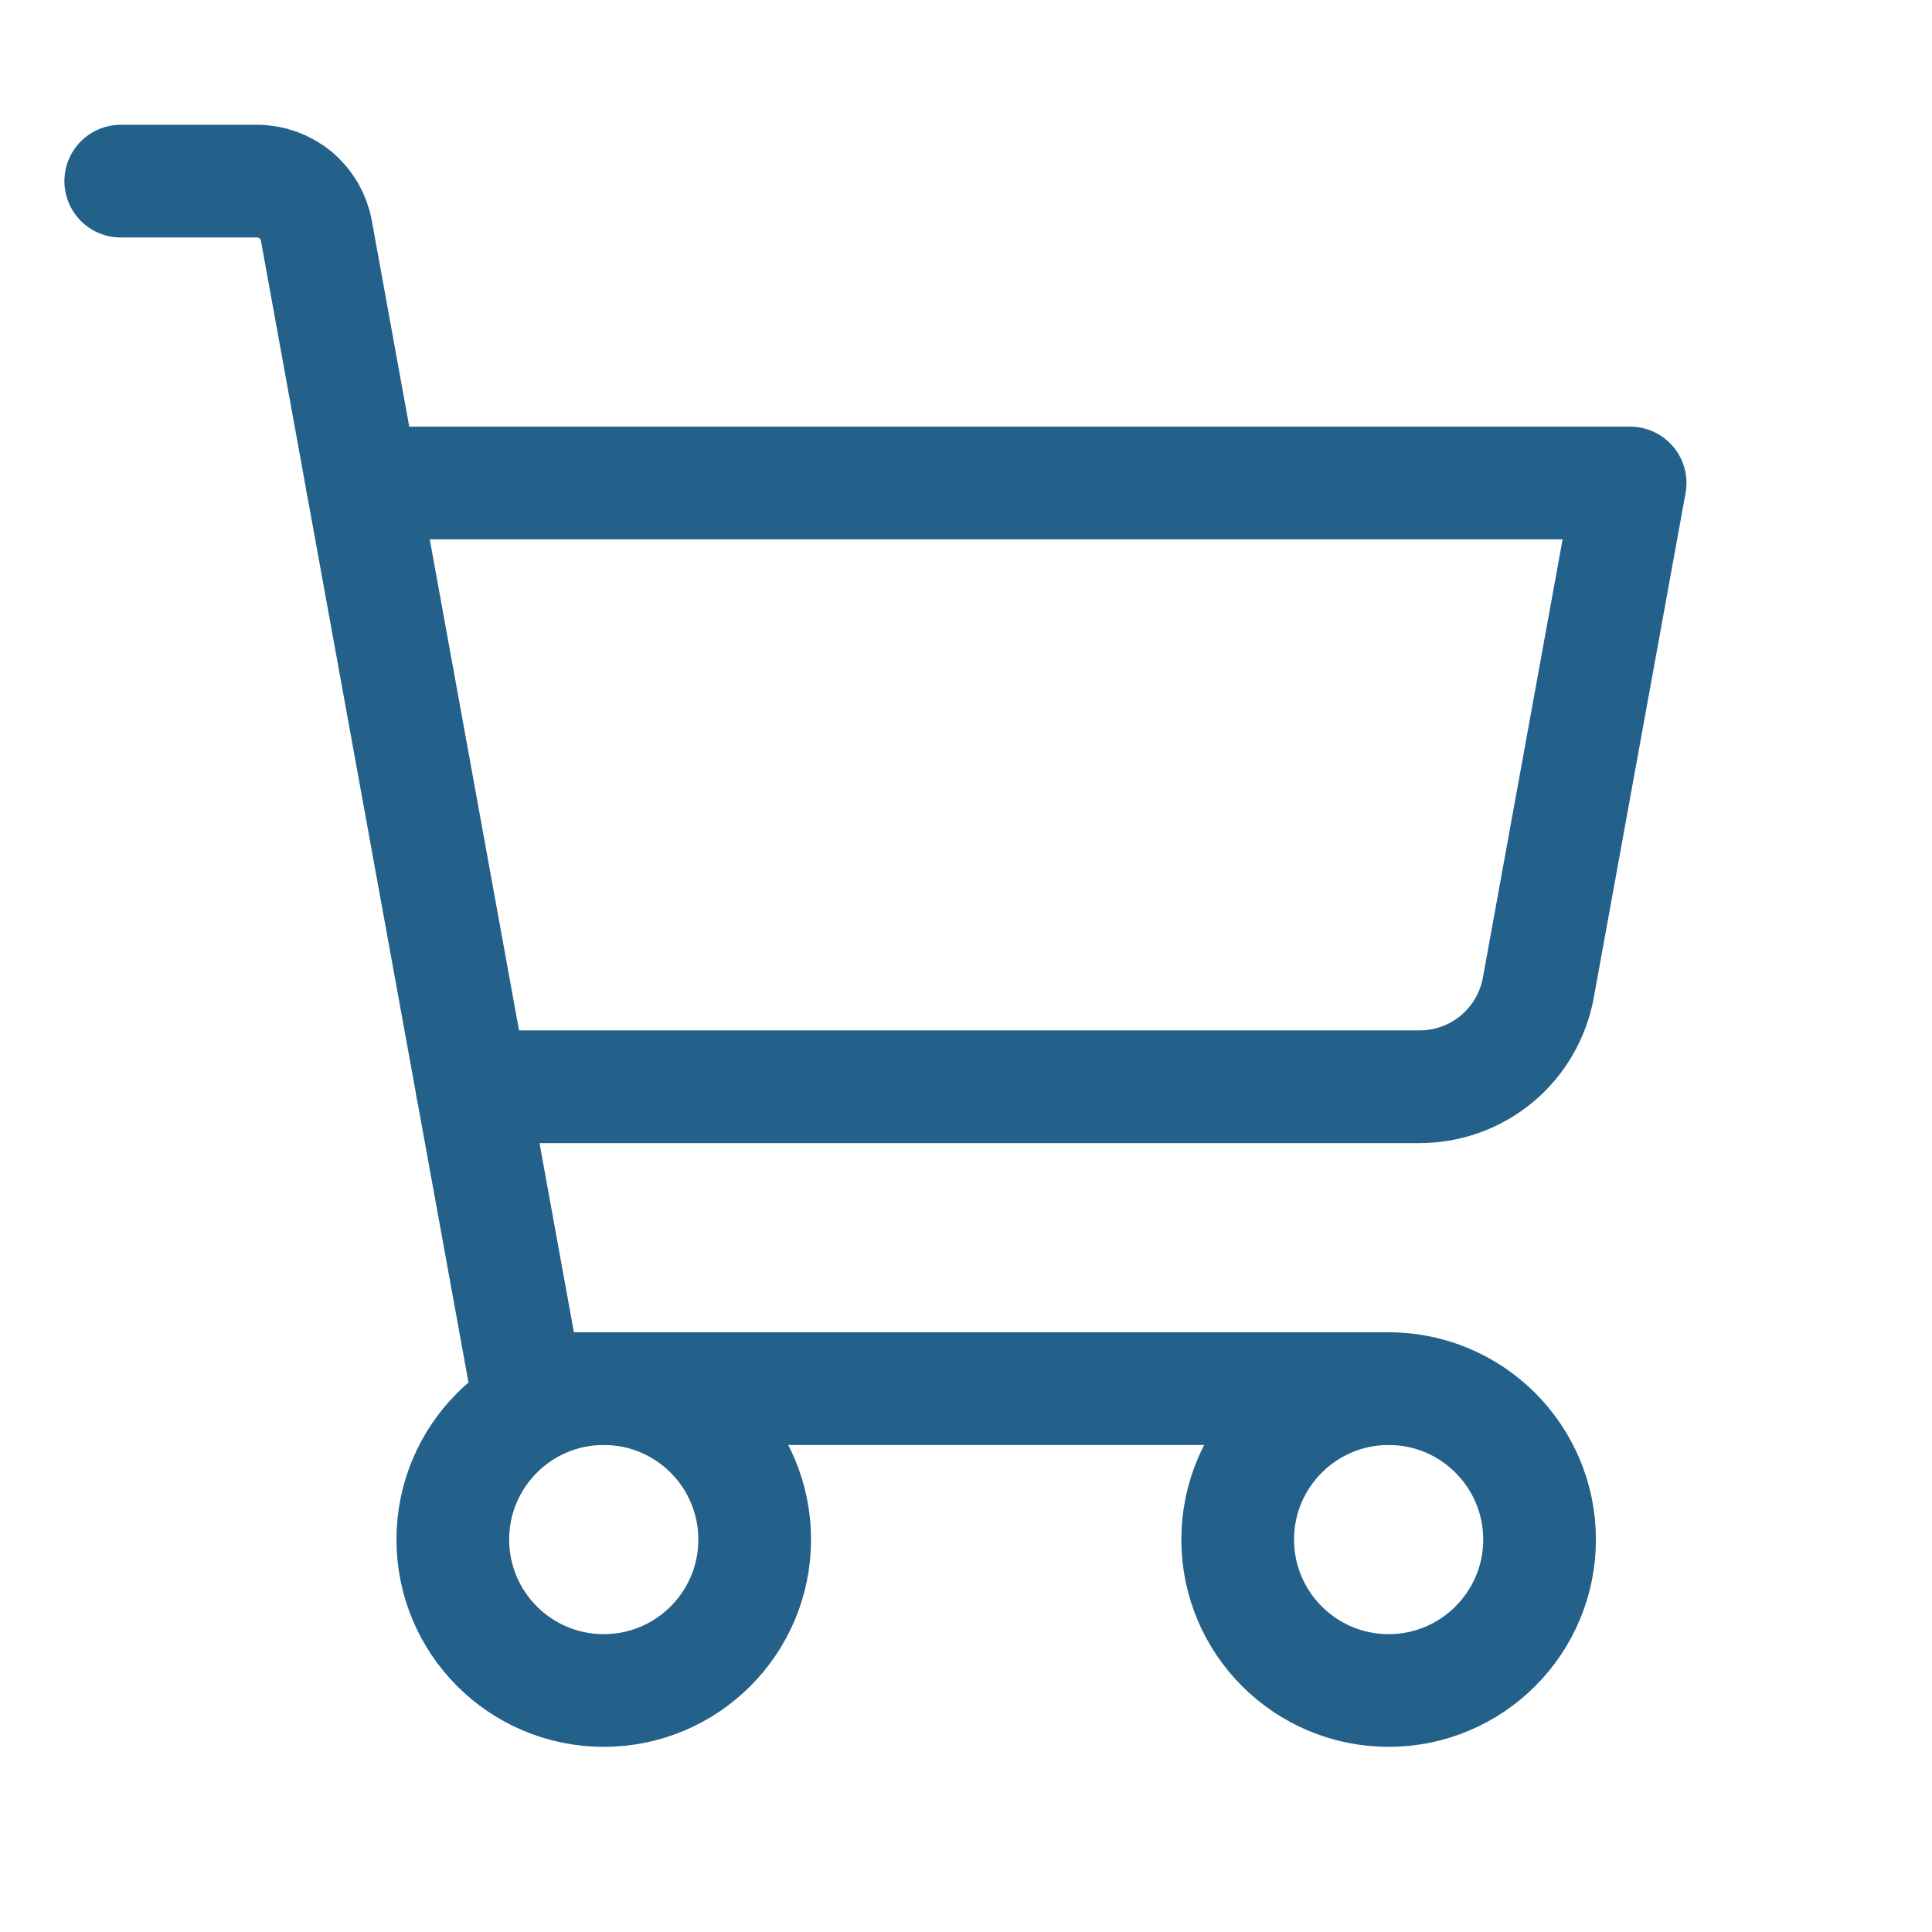
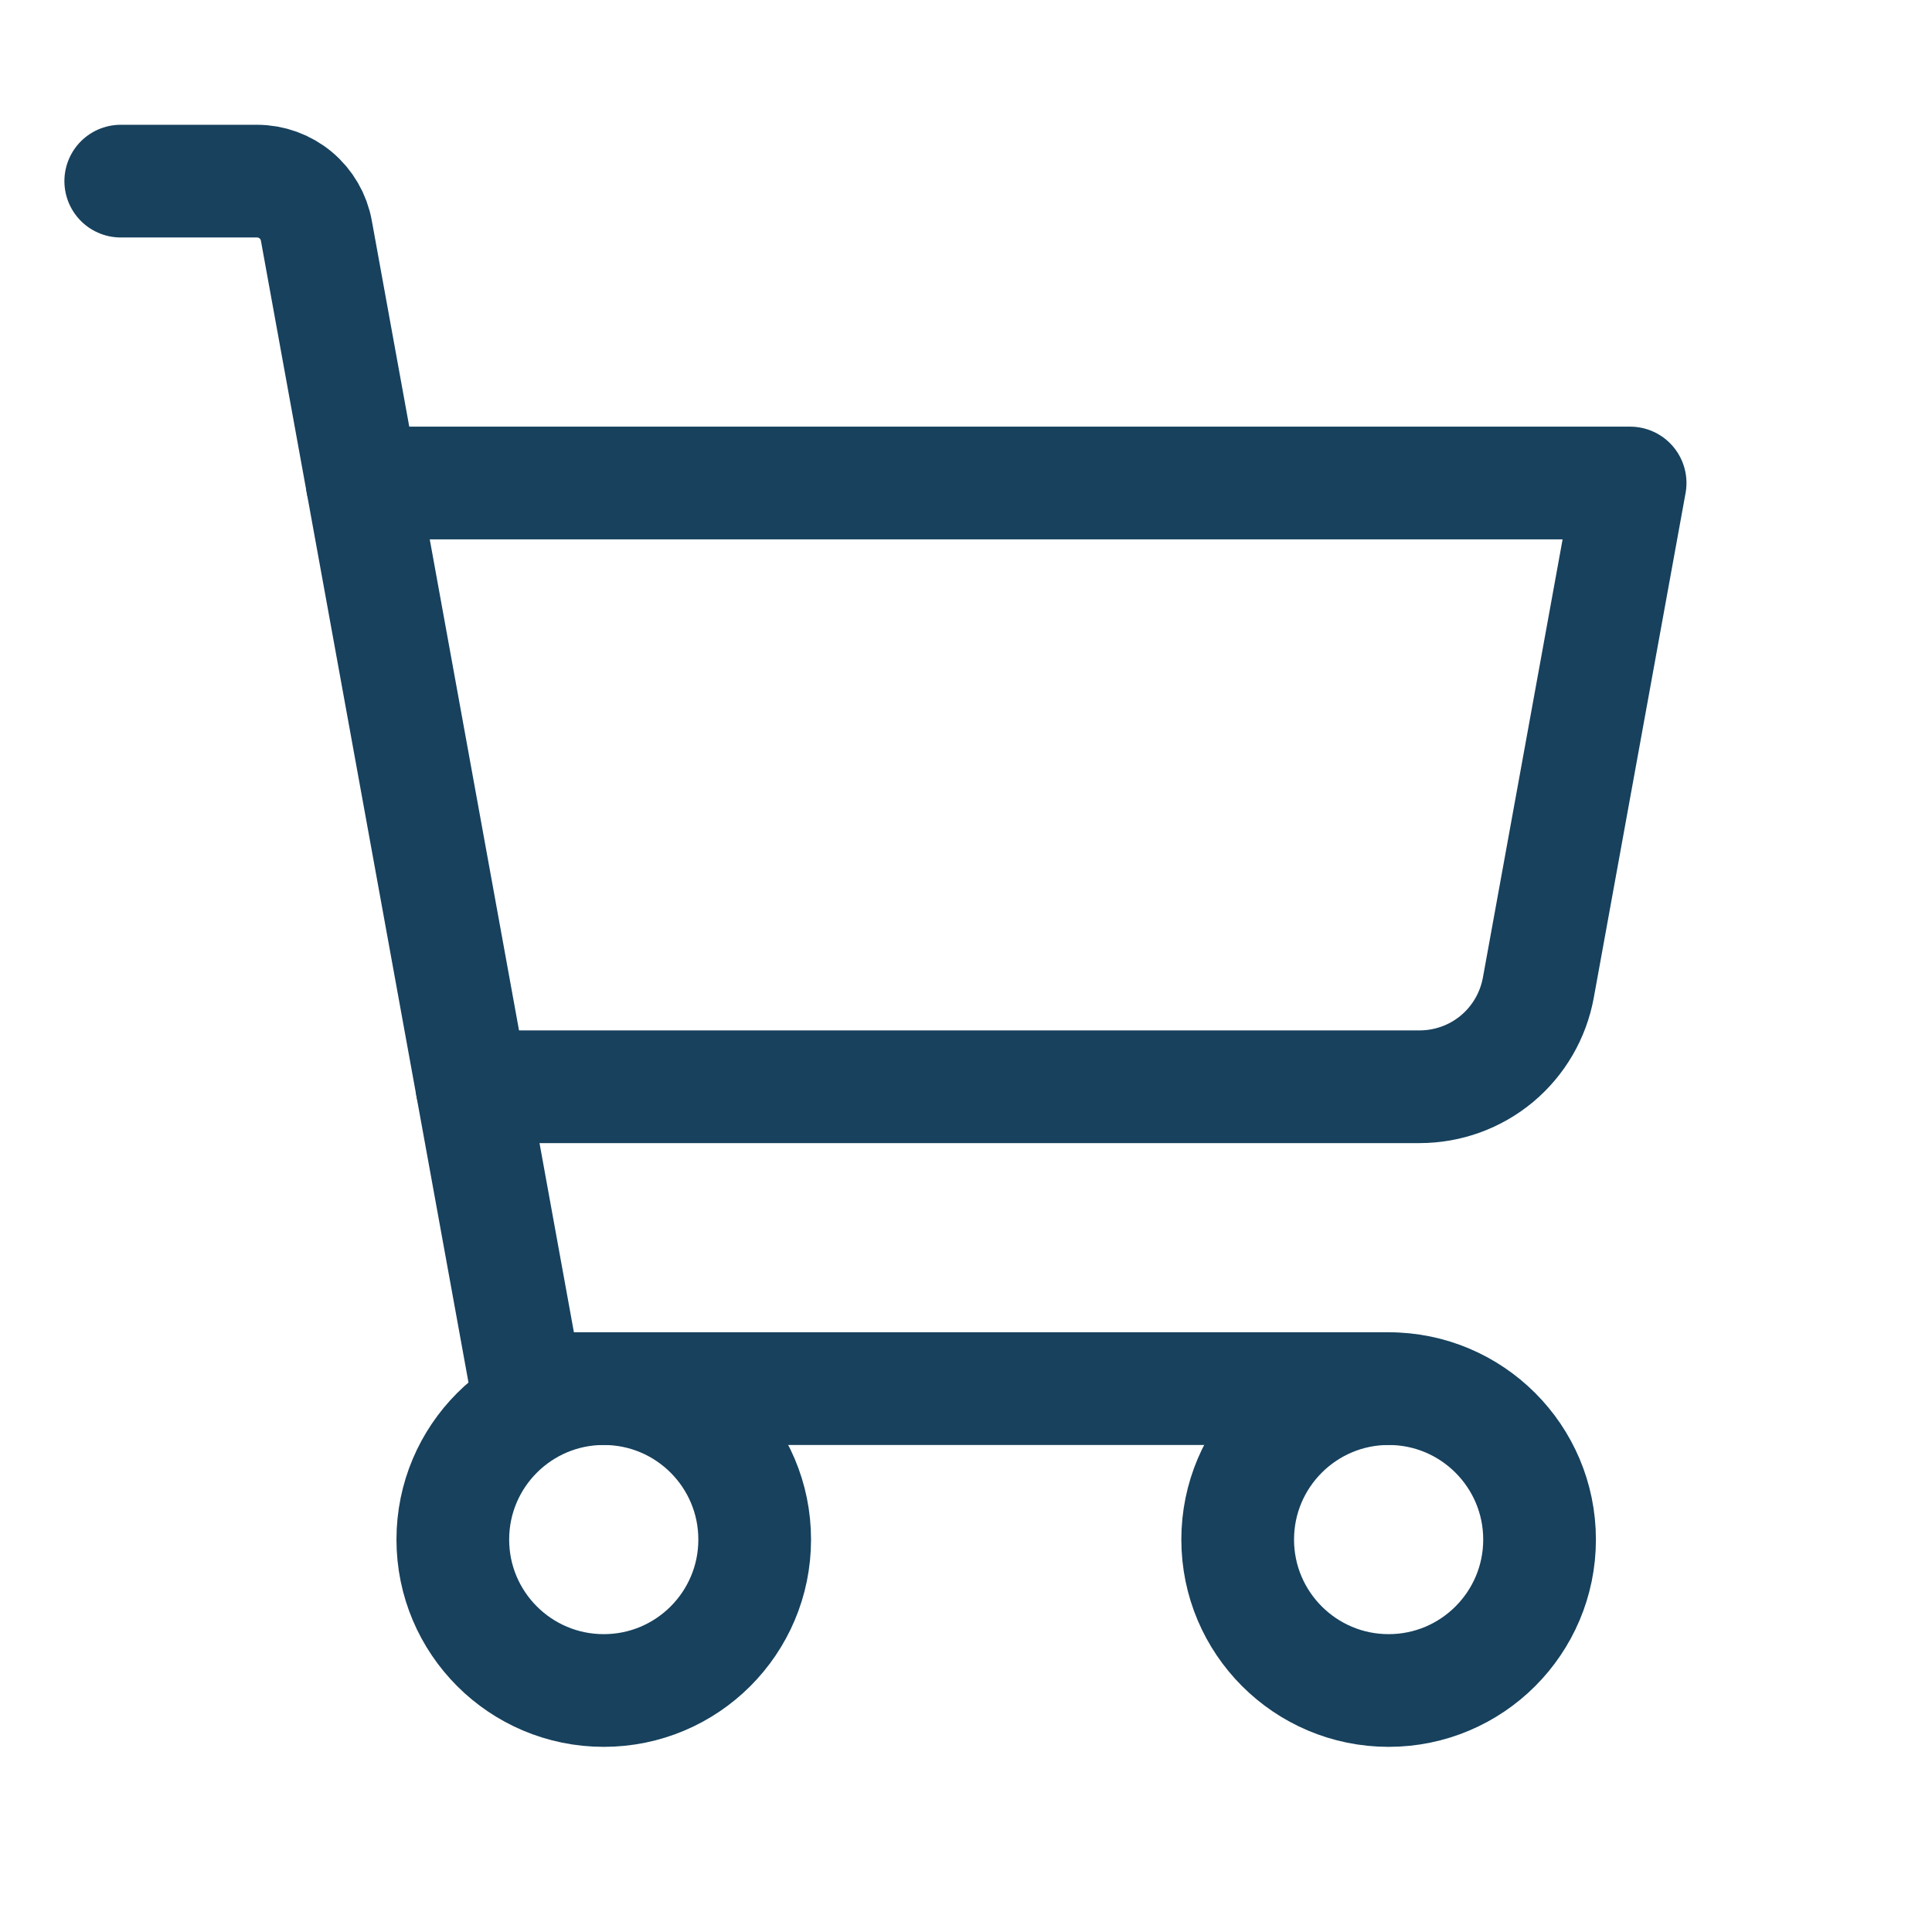
<svg xmlns="http://www.w3.org/2000/svg" width="24" height="24" viewBox="0 0 24 24" fill="none">
-   <path d="M17.25 17.25H6.545L3.93 2.866C3.899 2.693 3.808 2.537 3.673 2.424C3.538 2.312 3.368 2.25 3.192 2.25H1.5" stroke="#23618bff" stroke-width="1.4" stroke-linecap="round" stroke-linejoin="round" />
-   <path d="M7.5 21C8.536 21 9.375 20.16 9.375 19.125C9.375 18.09 8.536 17.25 7.5 17.25C6.464 17.25 5.625 18.09 5.625 19.125C5.625 20.16 6.464 21 7.5 21Z" stroke="#23618bff" stroke-width="1.4" stroke-linecap="round" stroke-linejoin="round" />
-   <path d="M17.25 21C18.285 21 19.125 20.16 19.125 19.125C19.125 18.09 18.285 17.25 17.25 17.25C16.215 17.25 15.375 18.09 15.375 19.125C15.375 20.16 16.215 21 17.25 21Z" stroke="#23618bff" stroke-width="1.4" stroke-linecap="round" stroke-linejoin="round" />
-   <path d="M5.864 13.5H17.634C17.986 13.5 18.326 13.377 18.596 13.152C18.865 12.927 19.047 12.614 19.11 12.268L20.25 6H4.5" stroke="#23618bff" stroke-width="1.4" stroke-linecap="round" stroke-linejoin="round" />
+   <path d="M17.25 17.25H6.545L3.93 2.866C3.899 2.693 3.808 2.537 3.673 2.424C3.538 2.312 3.368 2.25 3.192 2.25H1.5" stroke="#17415dff" stroke-width="1.4" stroke-linecap="round" stroke-linejoin="round" />
+   <path d="M7.5 21C8.536 21 9.375 20.16 9.375 19.125C9.375 18.09 8.536 17.25 7.5 17.25C6.464 17.25 5.625 18.09 5.625 19.125C5.625 20.16 6.464 21 7.5 21Z" stroke="#17415dff" stroke-width="1.4" stroke-linecap="round" stroke-linejoin="round" />
+   <path d="M17.25 21C18.285 21 19.125 20.16 19.125 19.125C19.125 18.09 18.285 17.25 17.25 17.25C16.215 17.25 15.375 18.09 15.375 19.125C15.375 20.16 16.215 21 17.25 21Z" stroke="#17415dff" stroke-width="1.4" stroke-linecap="round" stroke-linejoin="round" />
+   <path d="M5.864 13.5H17.634C17.986 13.5 18.326 13.377 18.596 13.152C18.865 12.927 19.047 12.614 19.11 12.268L20.25 6H4.5" stroke="#17415dff" stroke-width="1.4" stroke-linecap="round" stroke-linejoin="round" />
</svg>
